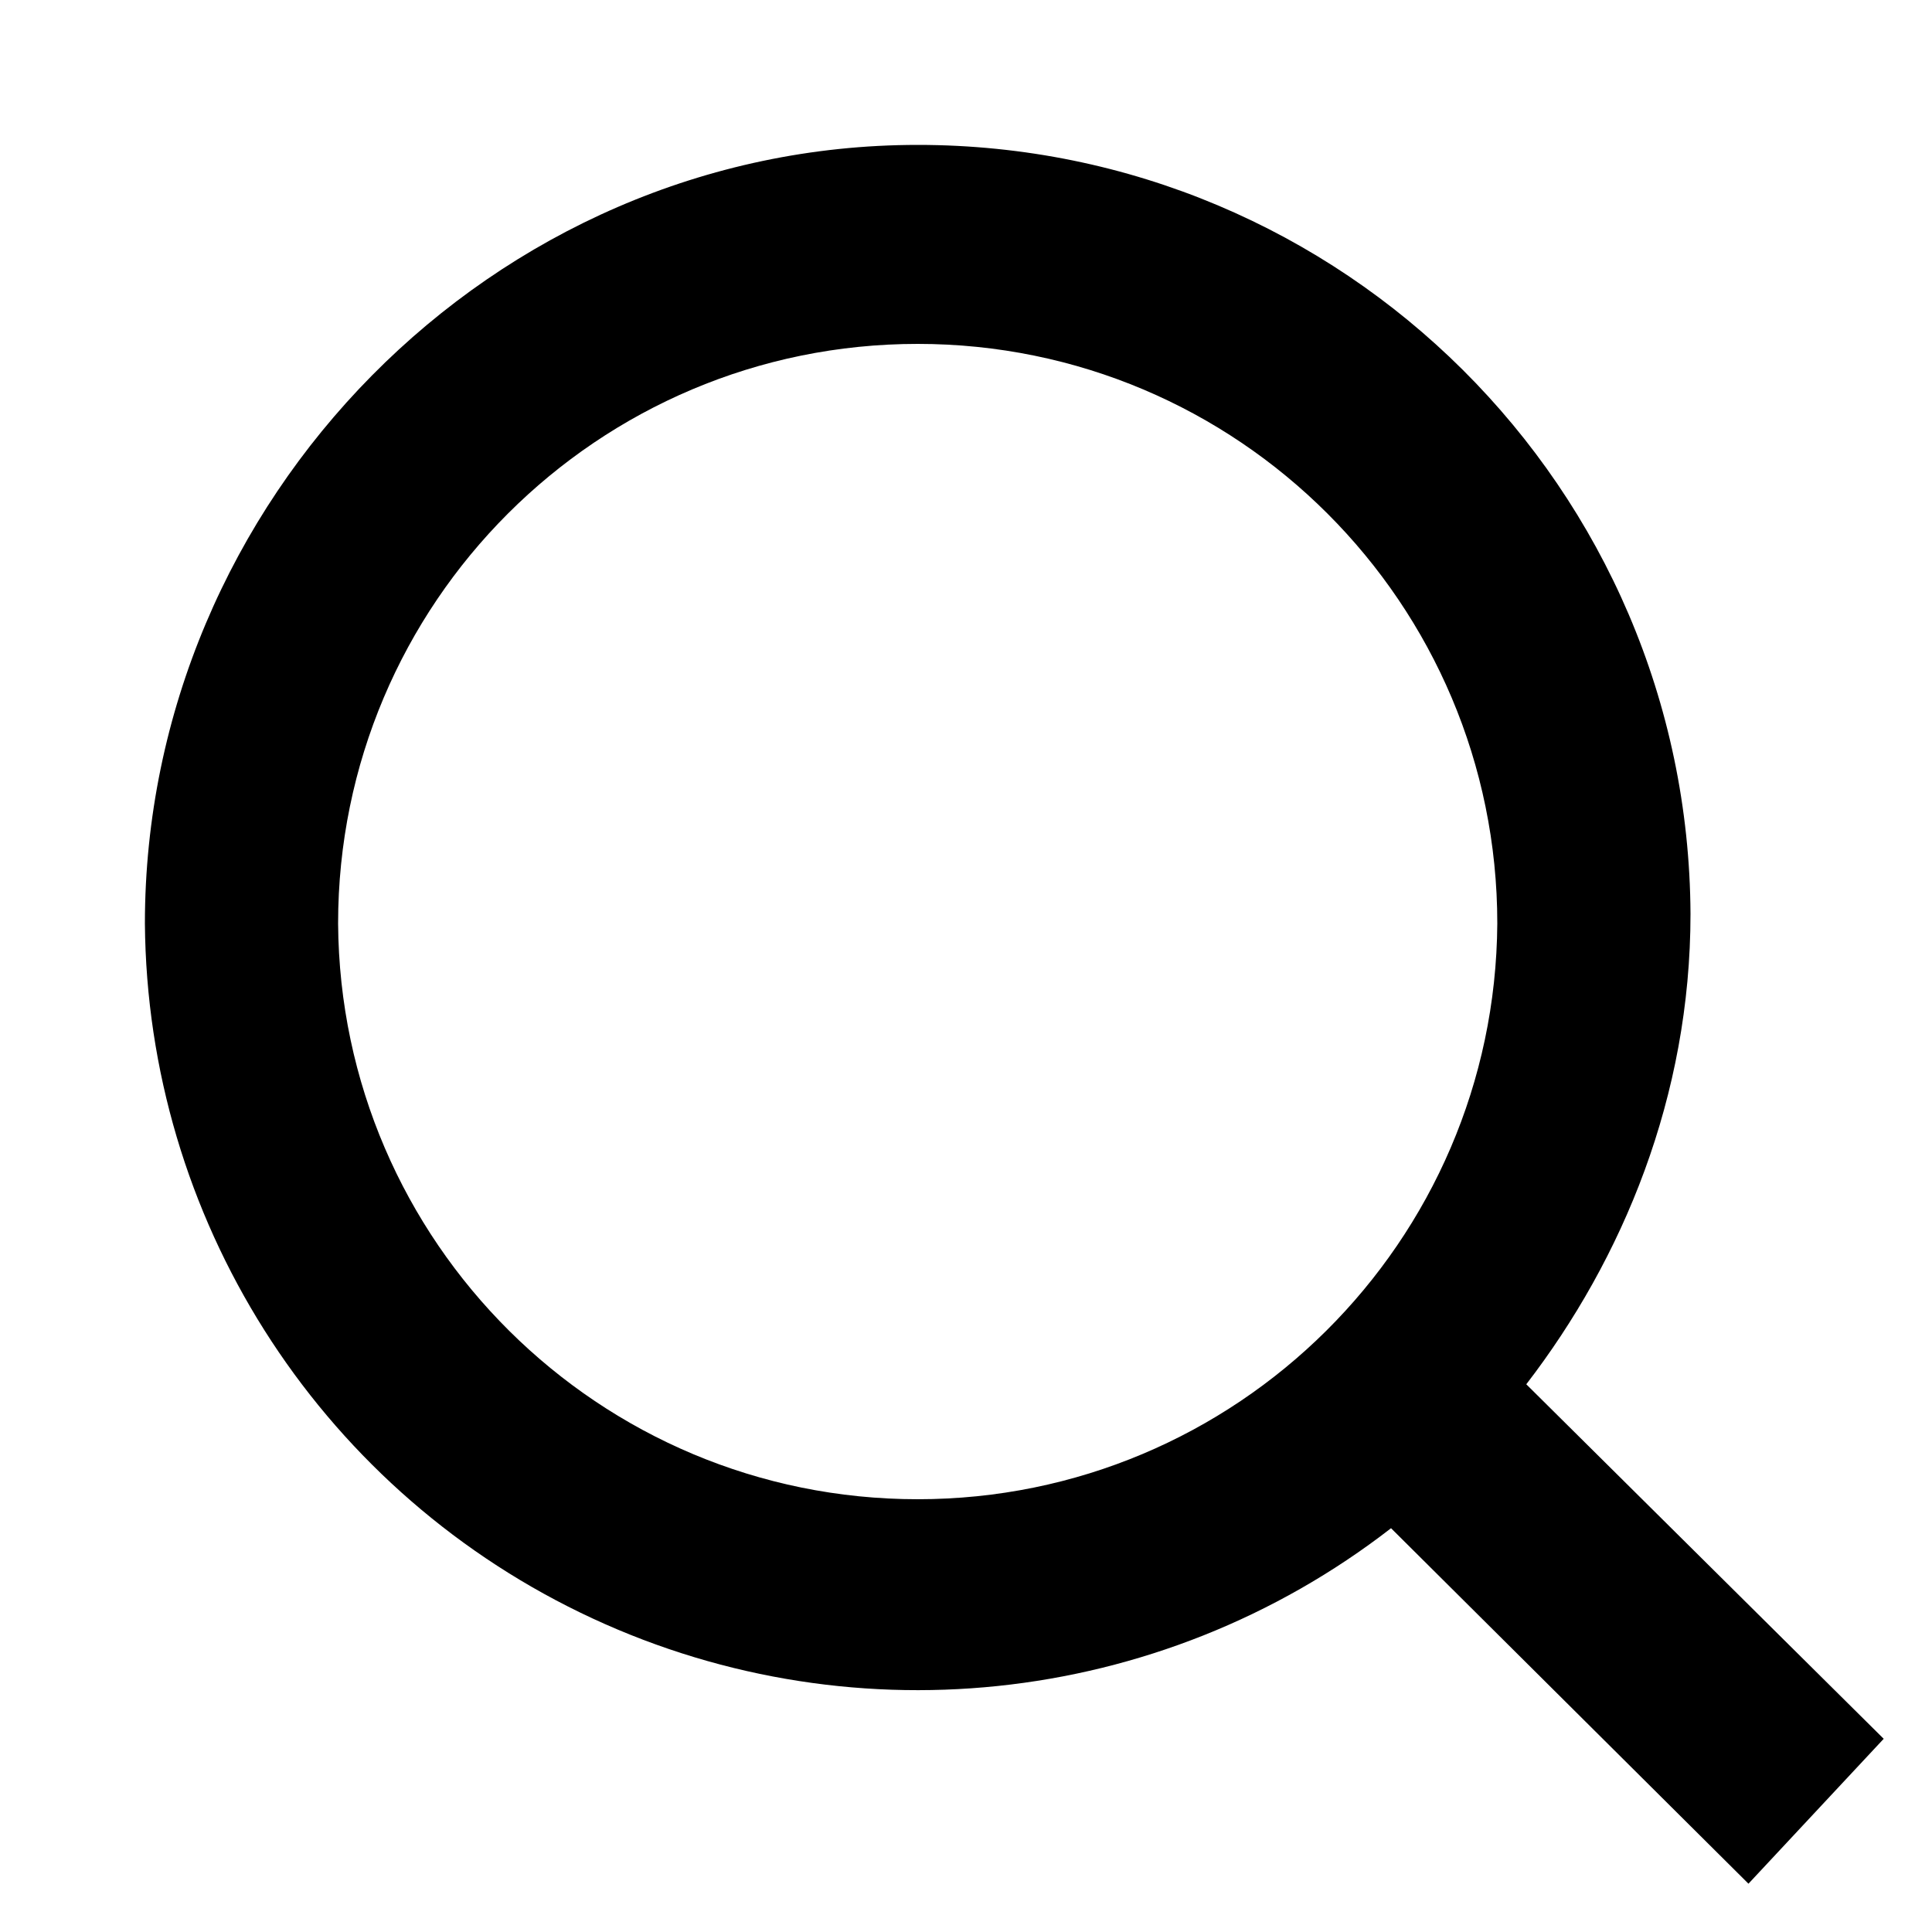
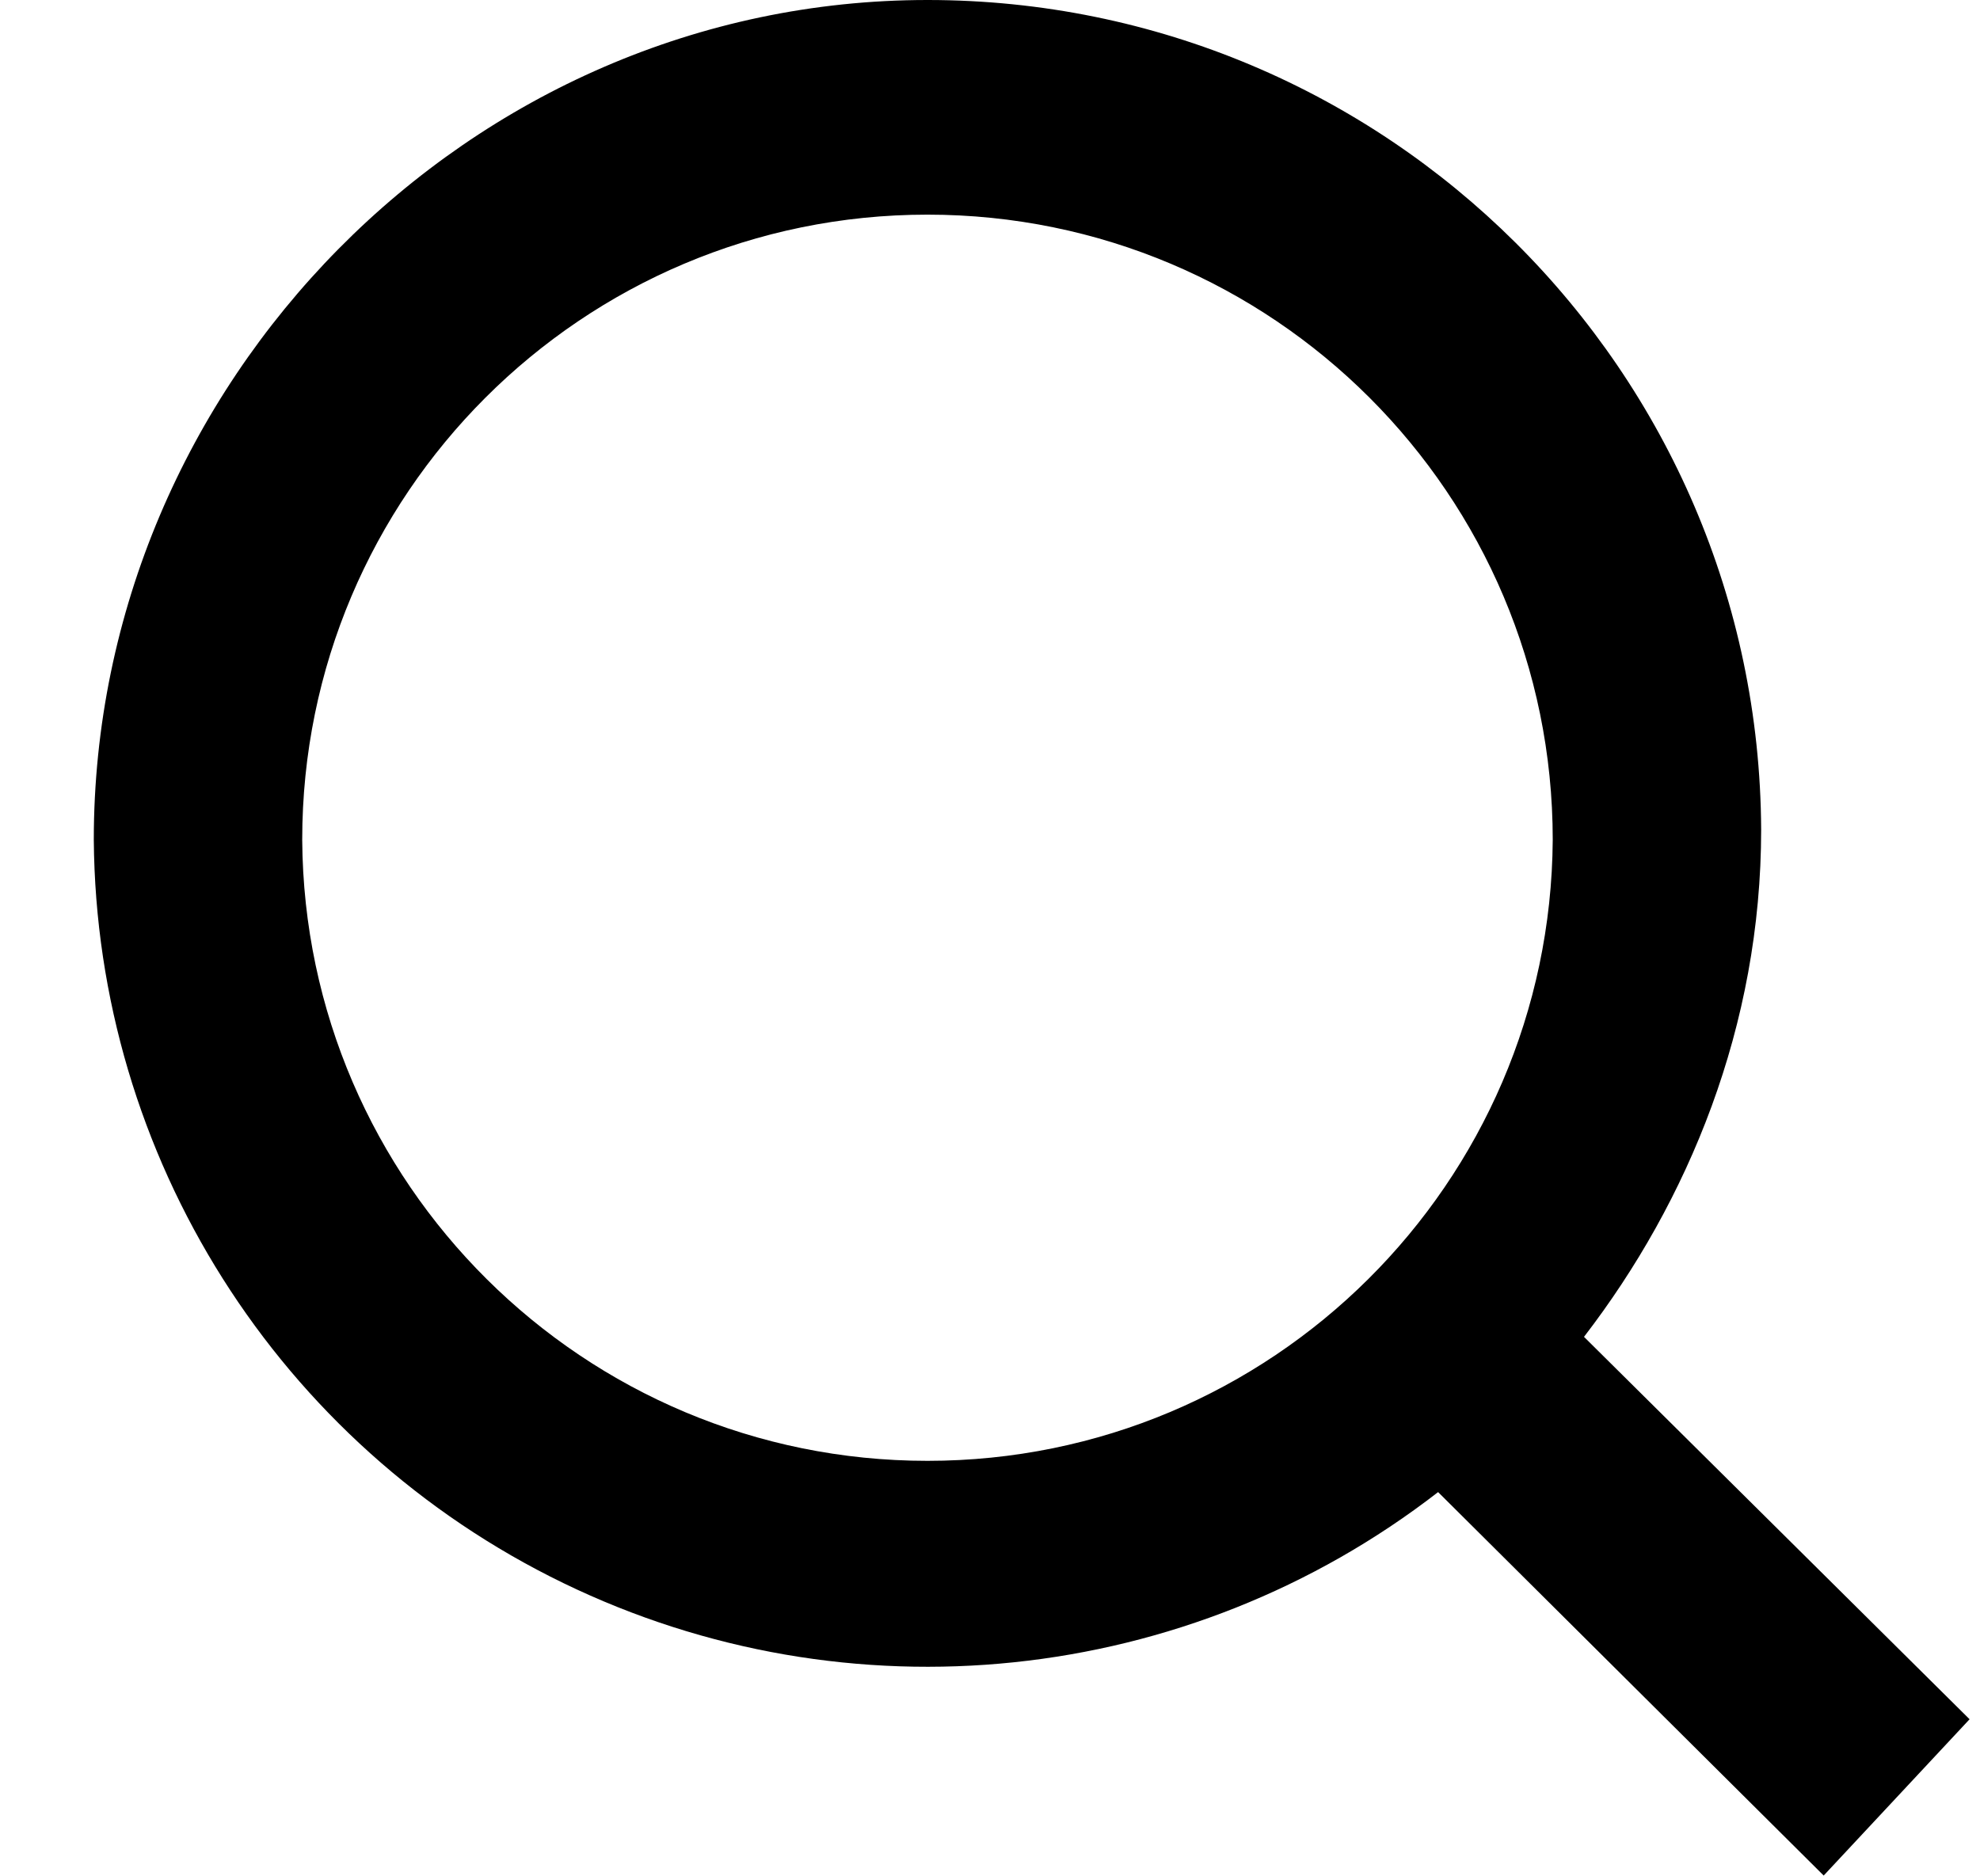
- <svg xmlns="http://www.w3.org/2000/svg" width="20" height="20" fill="none">
-   <path fill="#000" d="m19.5 18-3.7-3.67c1-1.3 1.7-2.98 1.7-4.87a8 8 0 0 0-8-7.96c-4.4 0-8 3.68-8 8.06a8 8 0 0 0 12.9 6.26l3.7 3.68 1.4-1.5Zm-10-2.48a6 6 0 0 1-6-5.96 6 6 0 0 1 12 0 6 6 0 0 1-6 5.96Z" />
+ <svg xmlns="http://www.w3.org/2000/svg" width="19" height="18" fill="none" viewBox="0 0 19 18">
+   <path fill="#000" d="m18.9 16.5-3.7-3.67c1-1.3 1.7-2.98 1.7-4.87A8 8 0 0 0 8.9 0c-4.4 0-8 3.68-8 8.06a8 8 0 0 0 12.9 6.26L17.5 18l1.4-1.5Zm-10-2.48a6 6 0 0 1-6-5.96 6 6 0 0 1 12 0 6 6 0 0 1-6 5.96Z" />
</svg>
